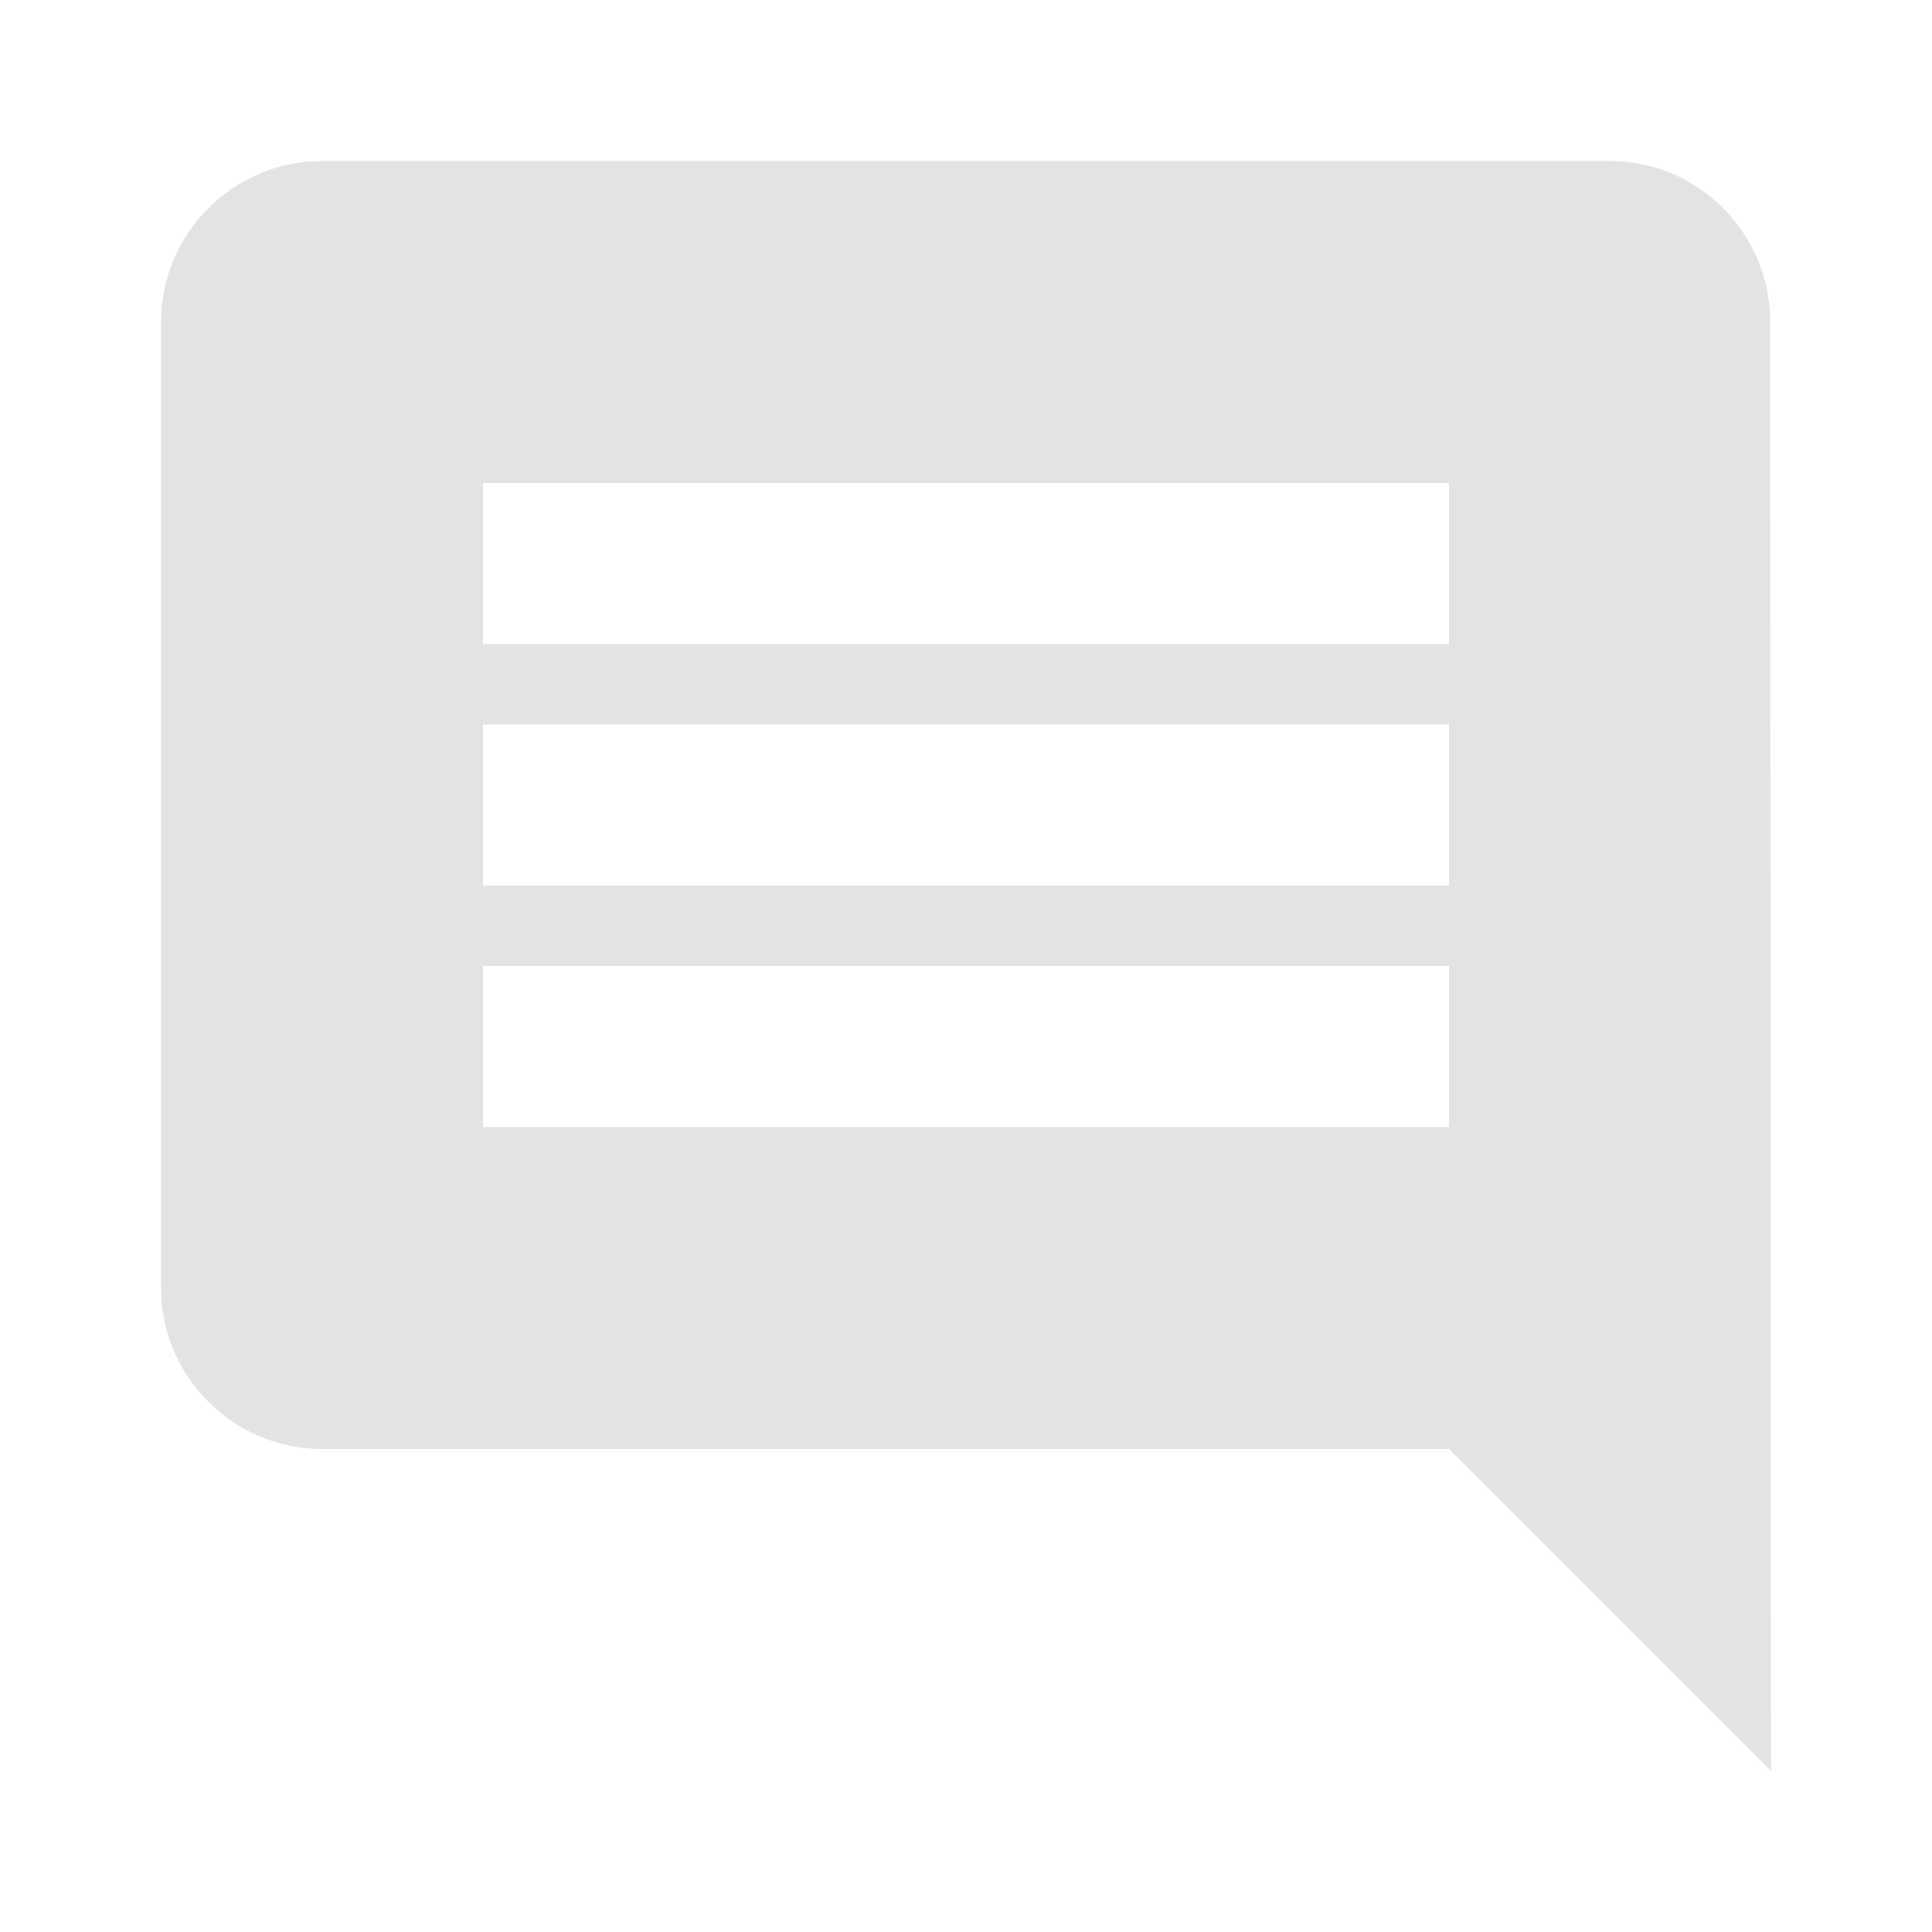
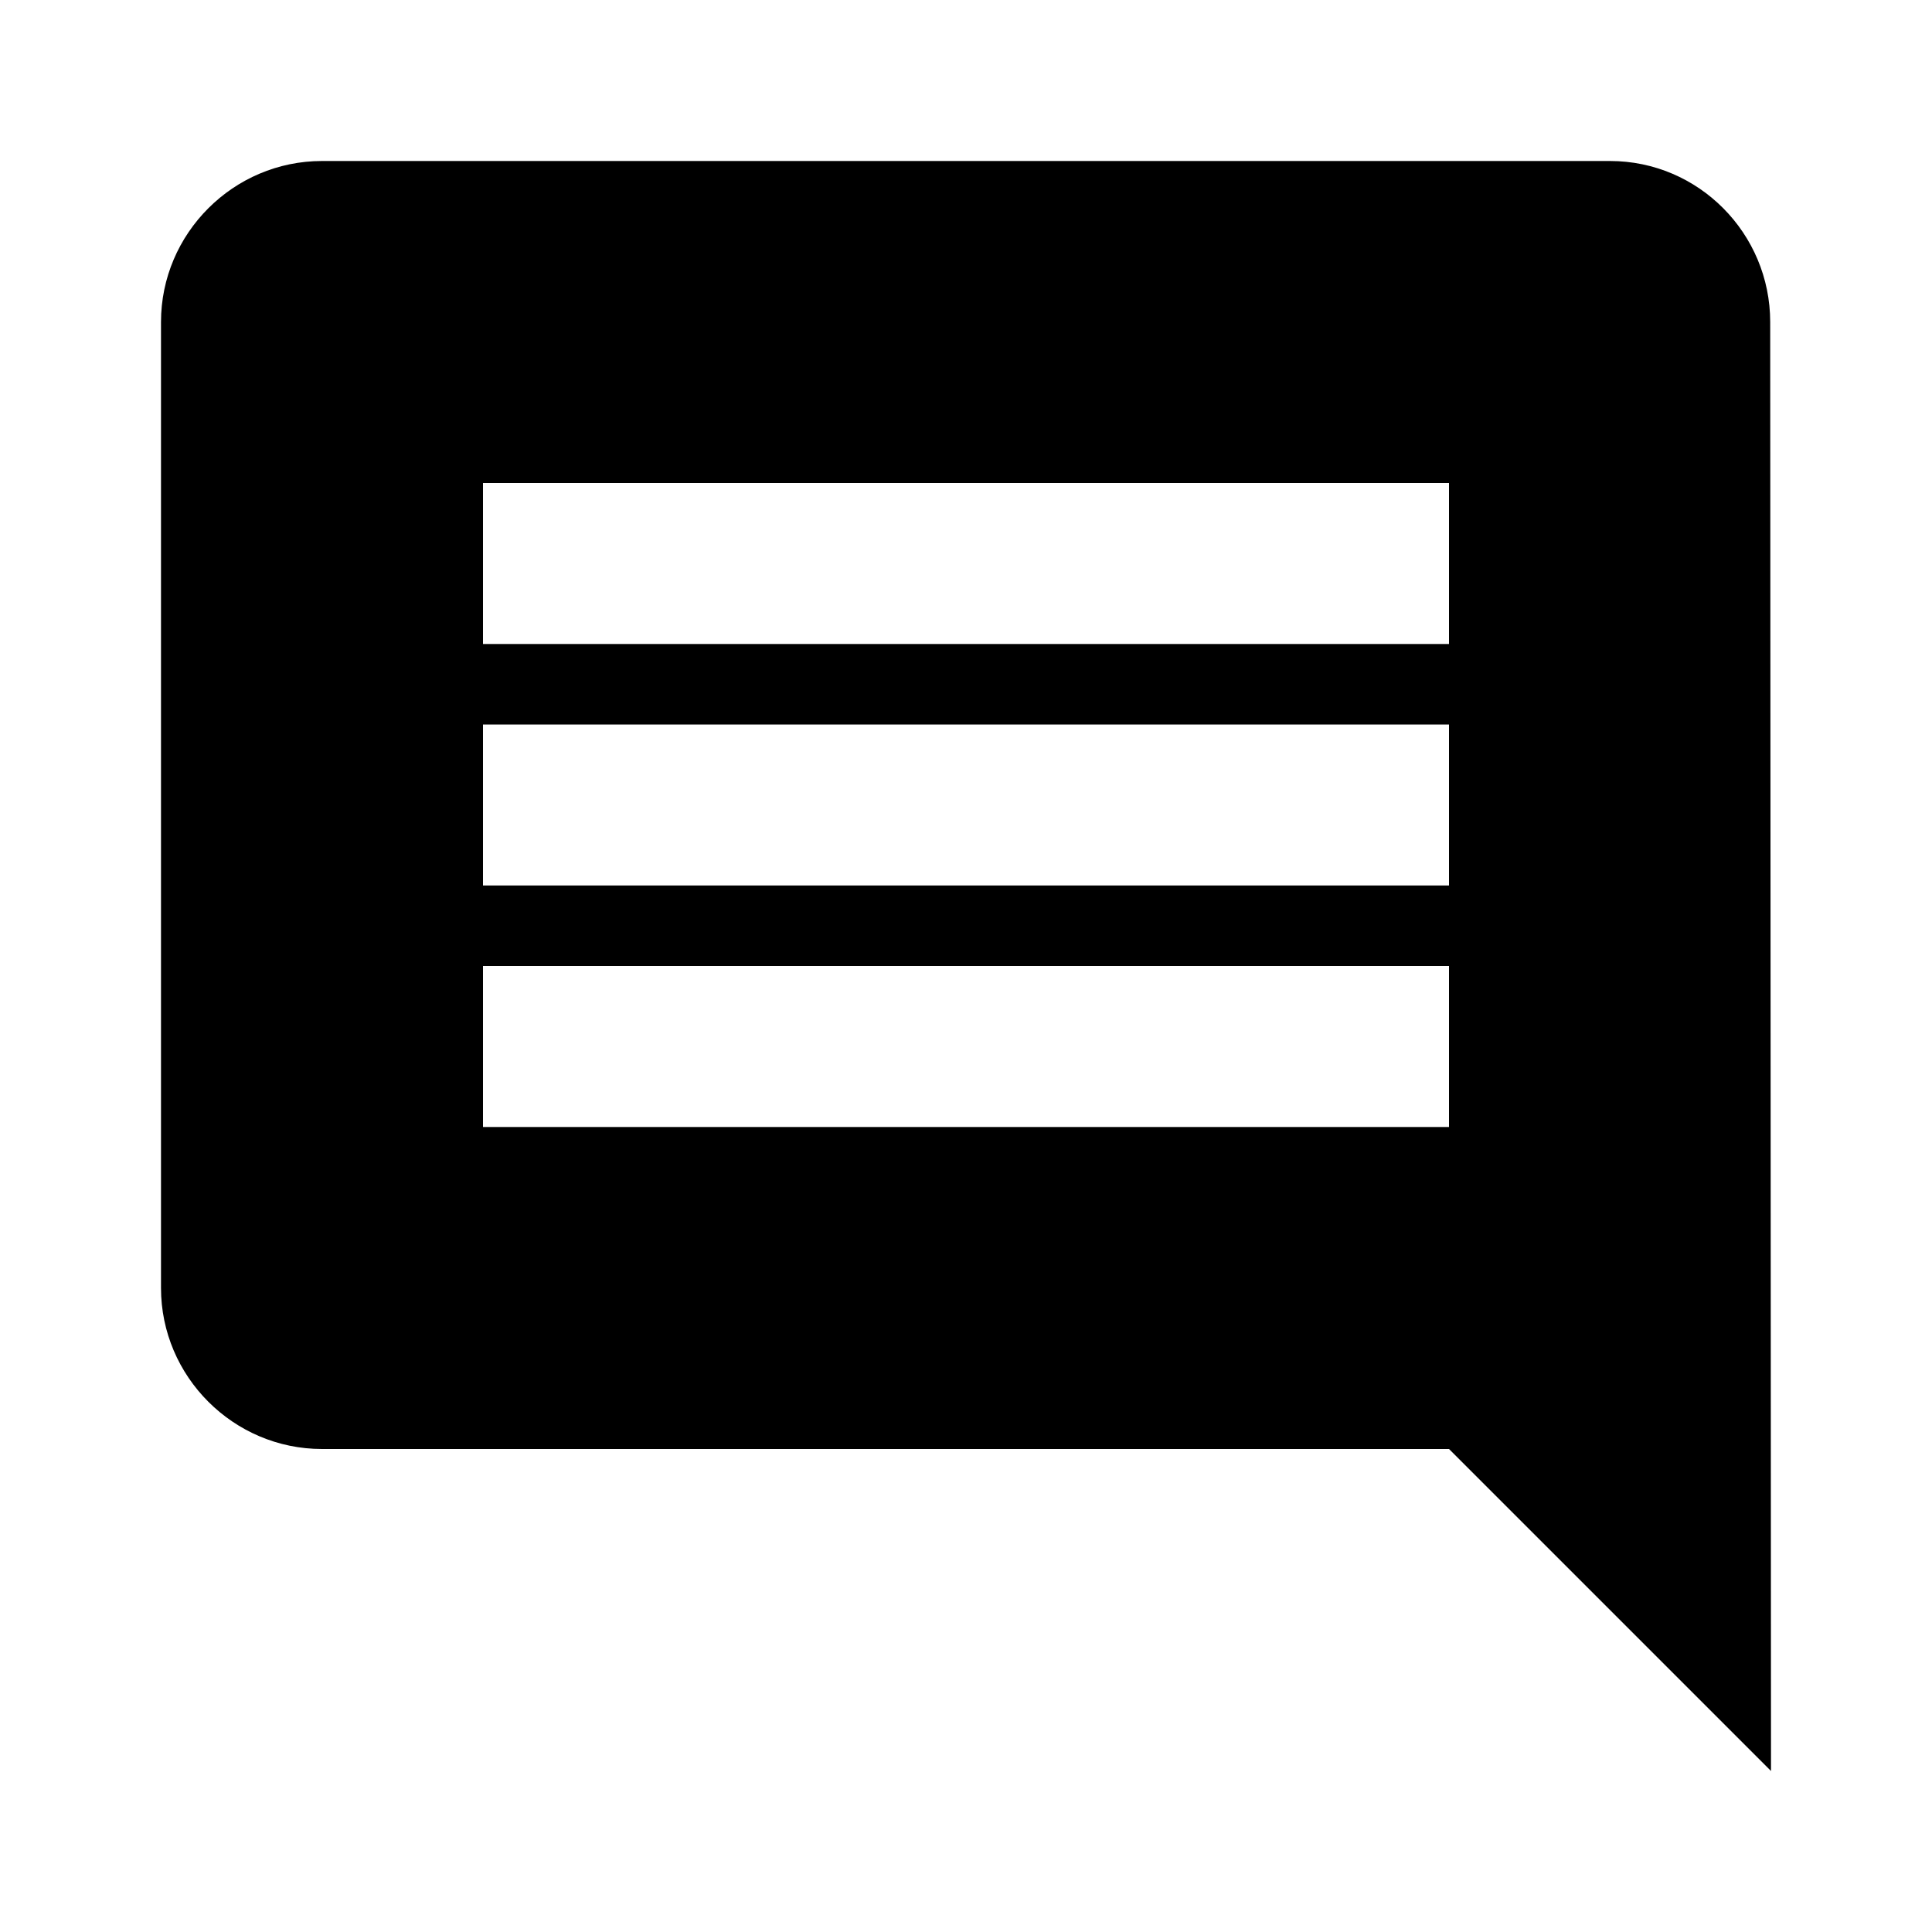
- <svg xmlns="http://www.w3.org/2000/svg" height="24px" viewBox="0 0 24 24" width="24px" fill="#e3e3e3">
+ <svg xmlns="http://www.w3.org/2000/svg" height="24px" viewBox="0 0 24 24" width="24px" fill="currentColor">
  <path d="M0 0h24v24H0z" fill="none" />
  <path d="M21.99 4c0-1.1-.89-2-1.99-2H4c-1.1 0-2 .9-2 2v12c0 1.1.9 2 2 2h14l4 4-.01-18zM18 14H6v-2h12v2zm0-3H6V9h12v2zm0-3H6V6h12v2z" />
</svg>
